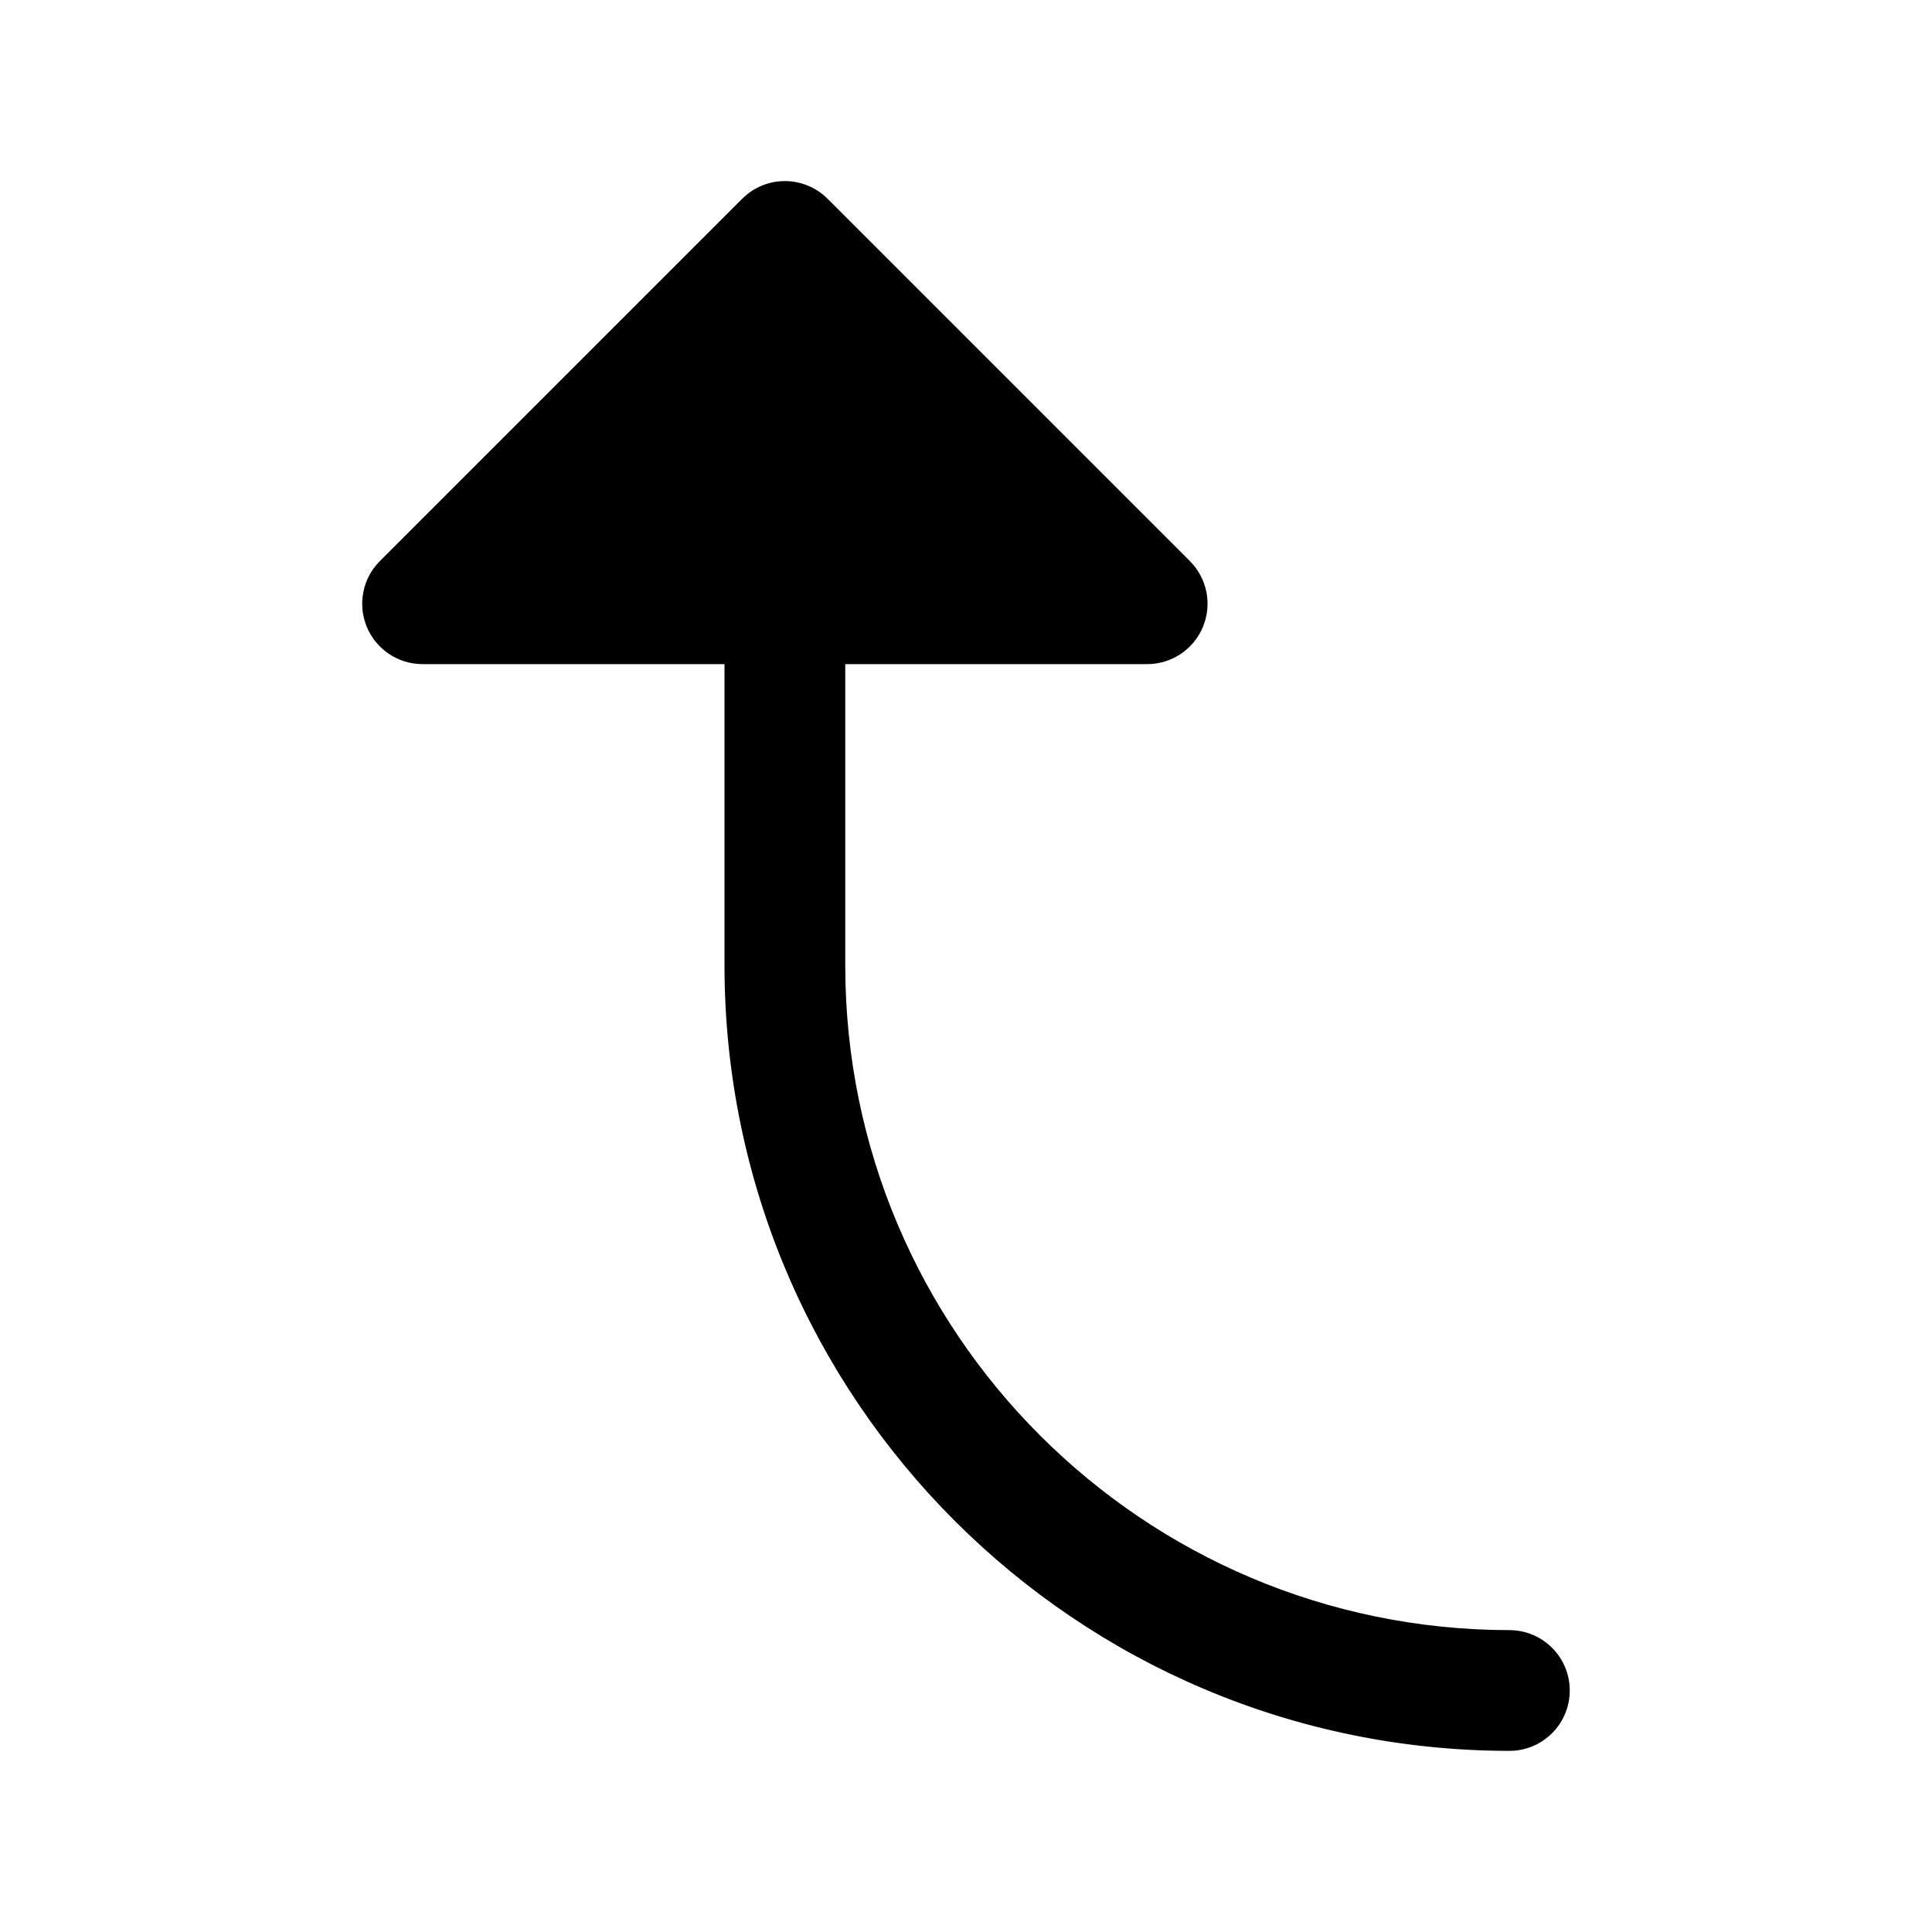
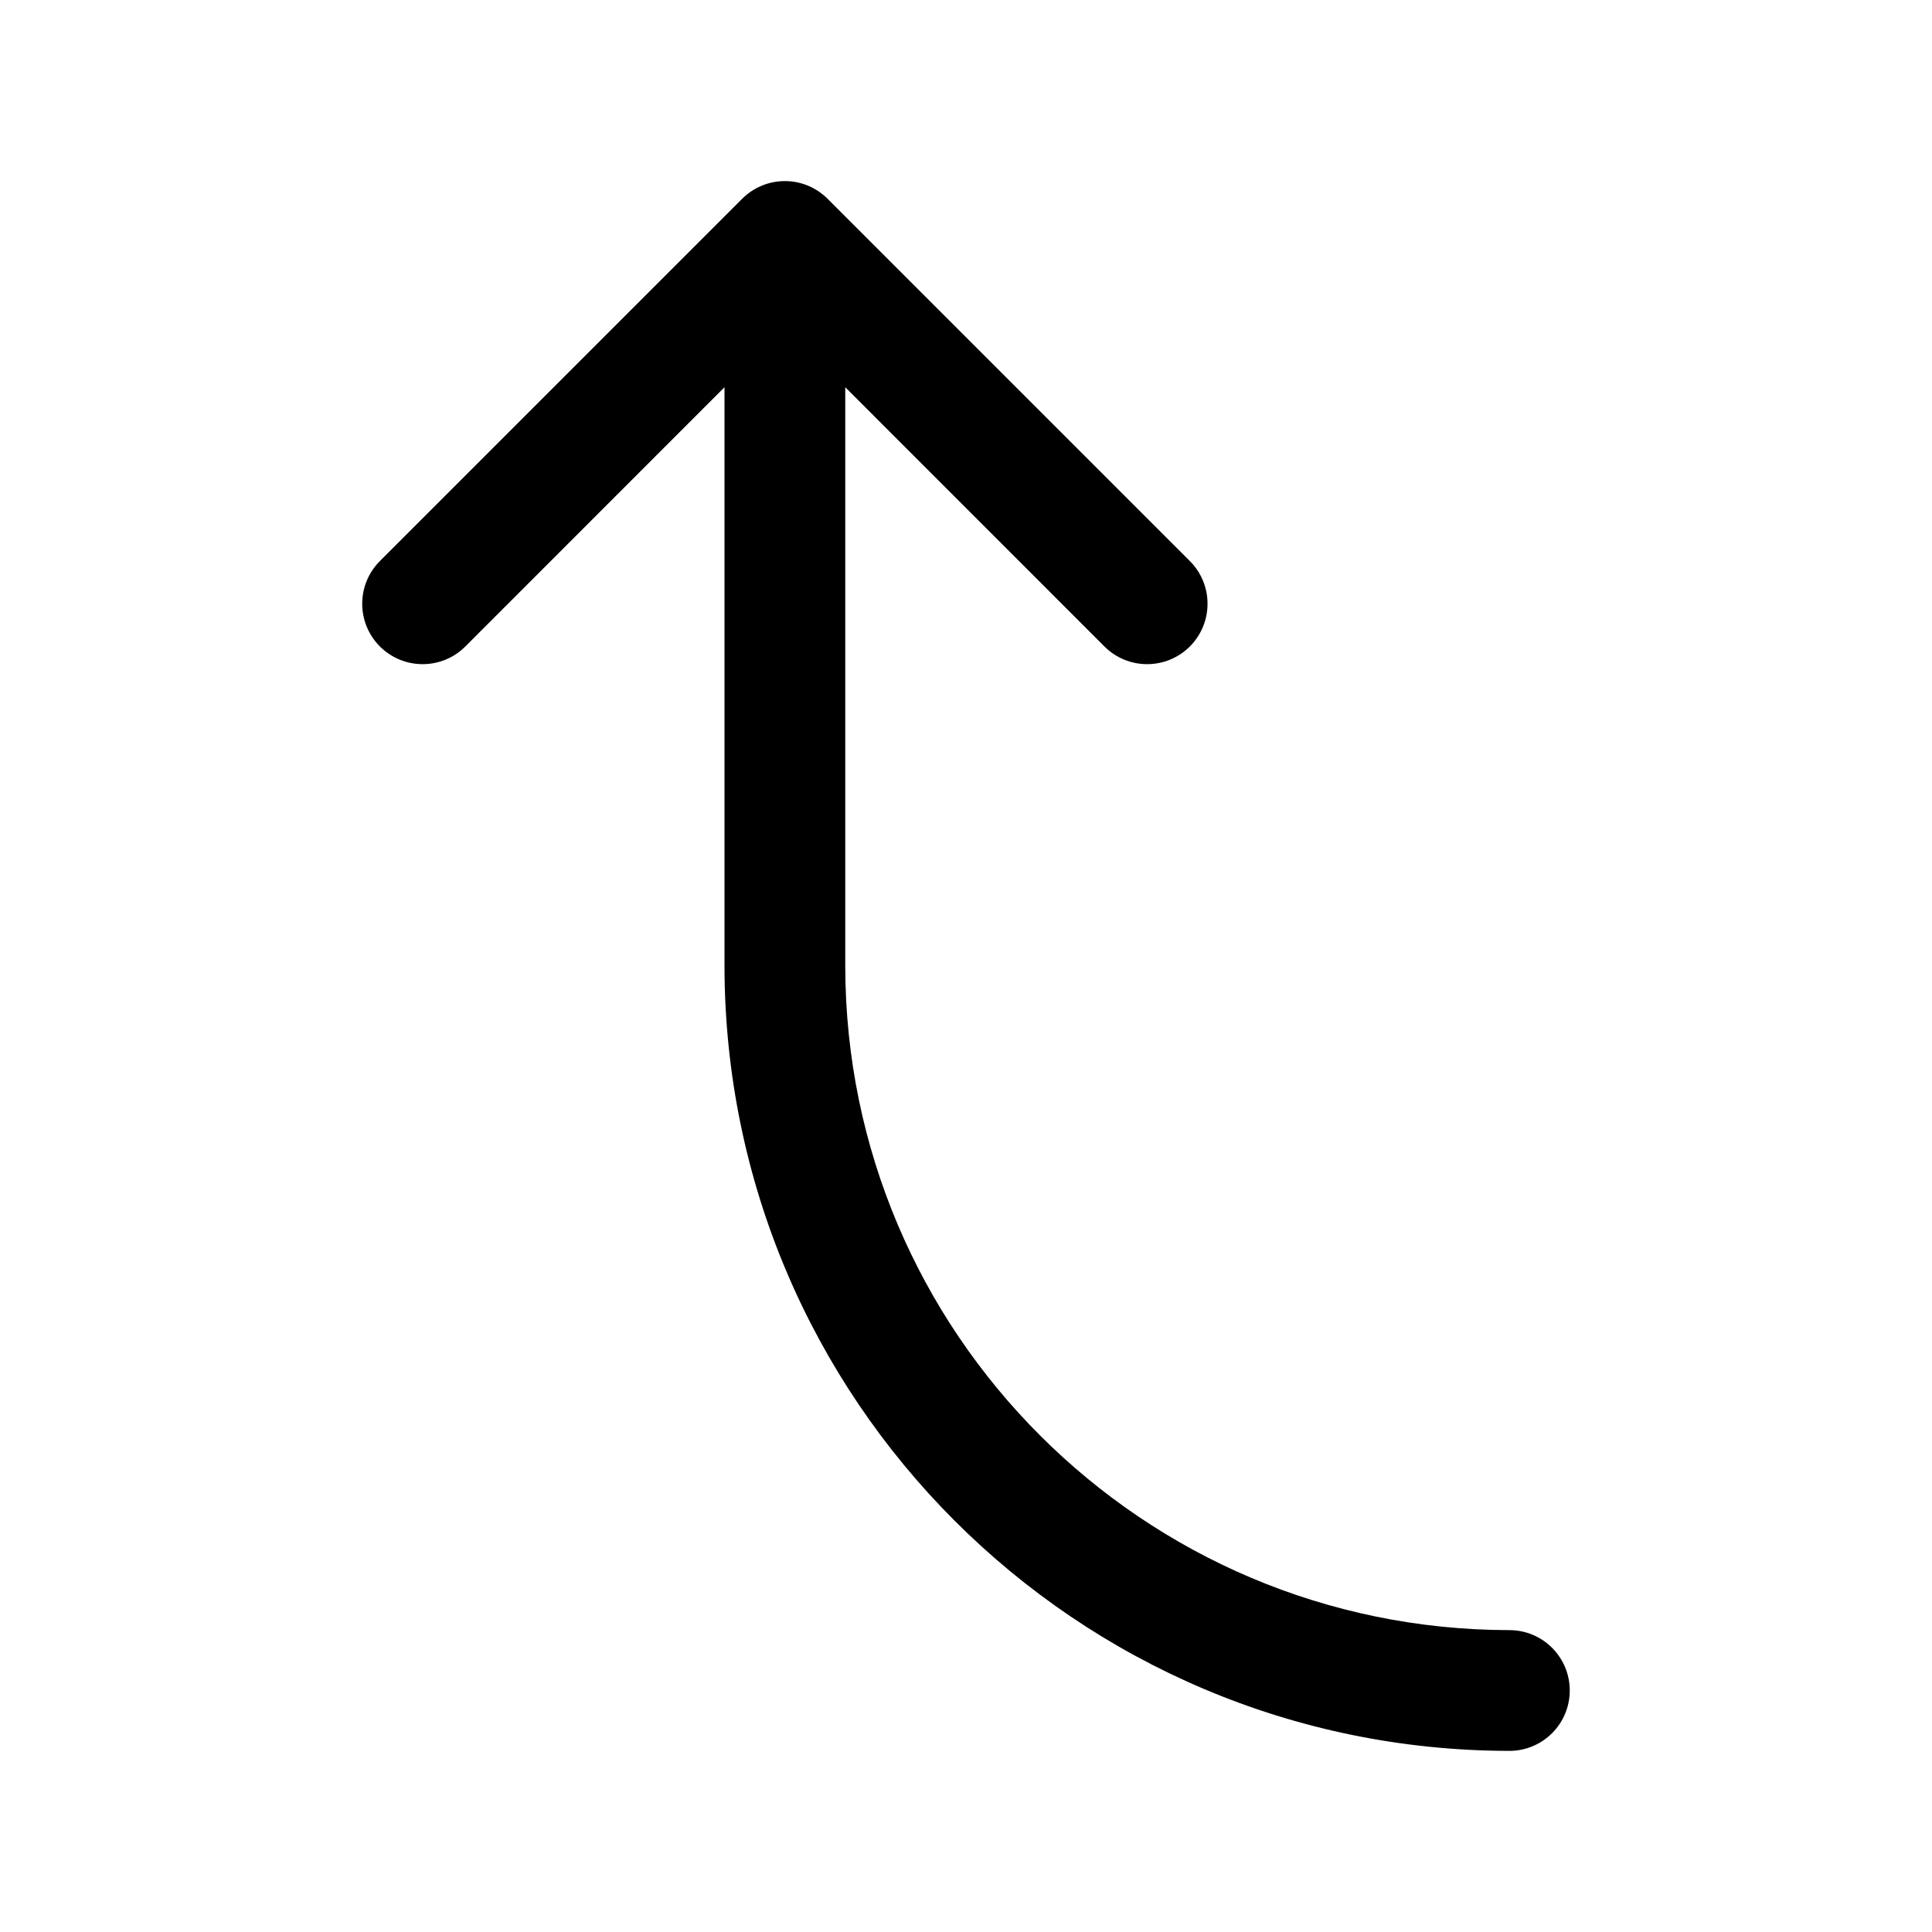
<svg xmlns="http://www.w3.org/2000/svg" viewBox="0 0 256 256" fill="currentColor">
-   <path d="M208,224a8,8,0,0,1-8,8A104.11,104.11,0,0,1,96,128V88H56a8,8,0,0,1-5.66-13.66l48-48a8,8,0,0,1,11.32,0l48,48A8,8,0,0,1,152,88H112v40a88.1,88.1,0,0,0,88,88A8,8,0,0,1,208,224Z" />
+   <path d="M208,224a8,8,0,0,1-8,8A104.11,104.11,0,0,1,96,128V51.31L61.66,85.66A8,8,0,0,1,50.34,74.34l48-48a8,8,0,0,1,11.32,0l48,48a8,8,0,0,1-11.32,11.32L112,51.31V128a88.1,88.1,0,0,0,88,88A8,8,0,0,1,208,224Z" />
</svg>
